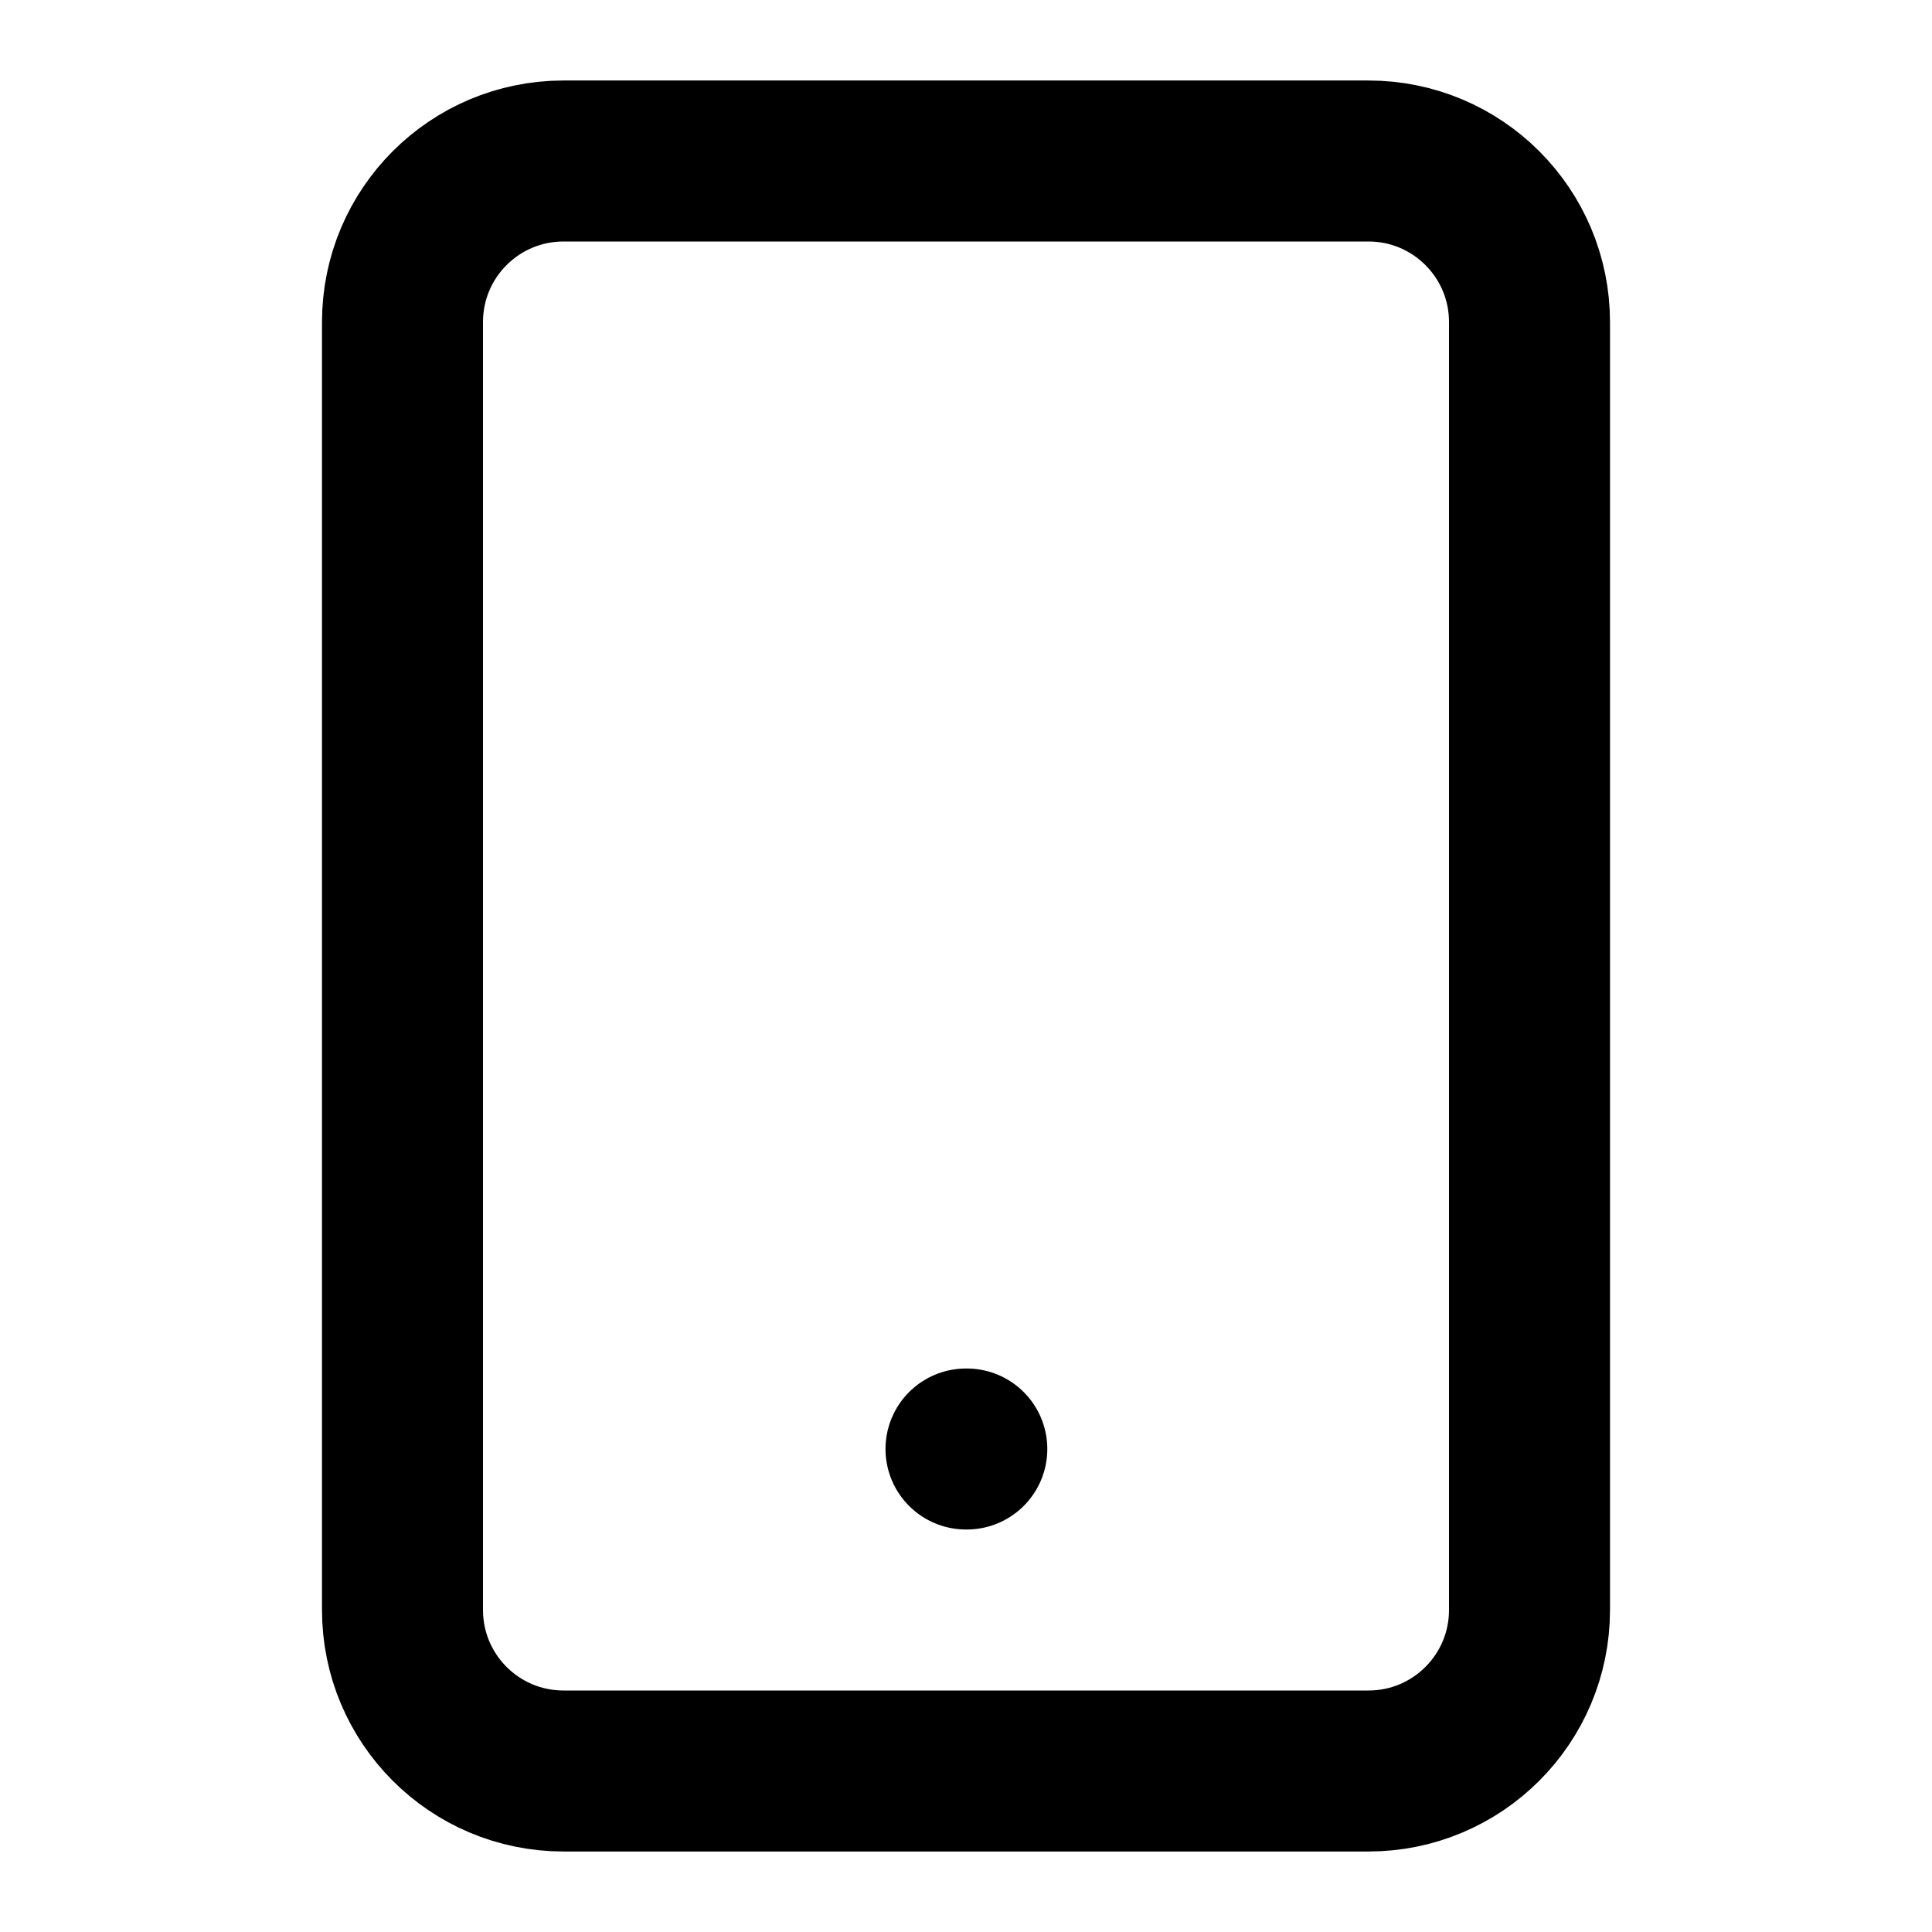
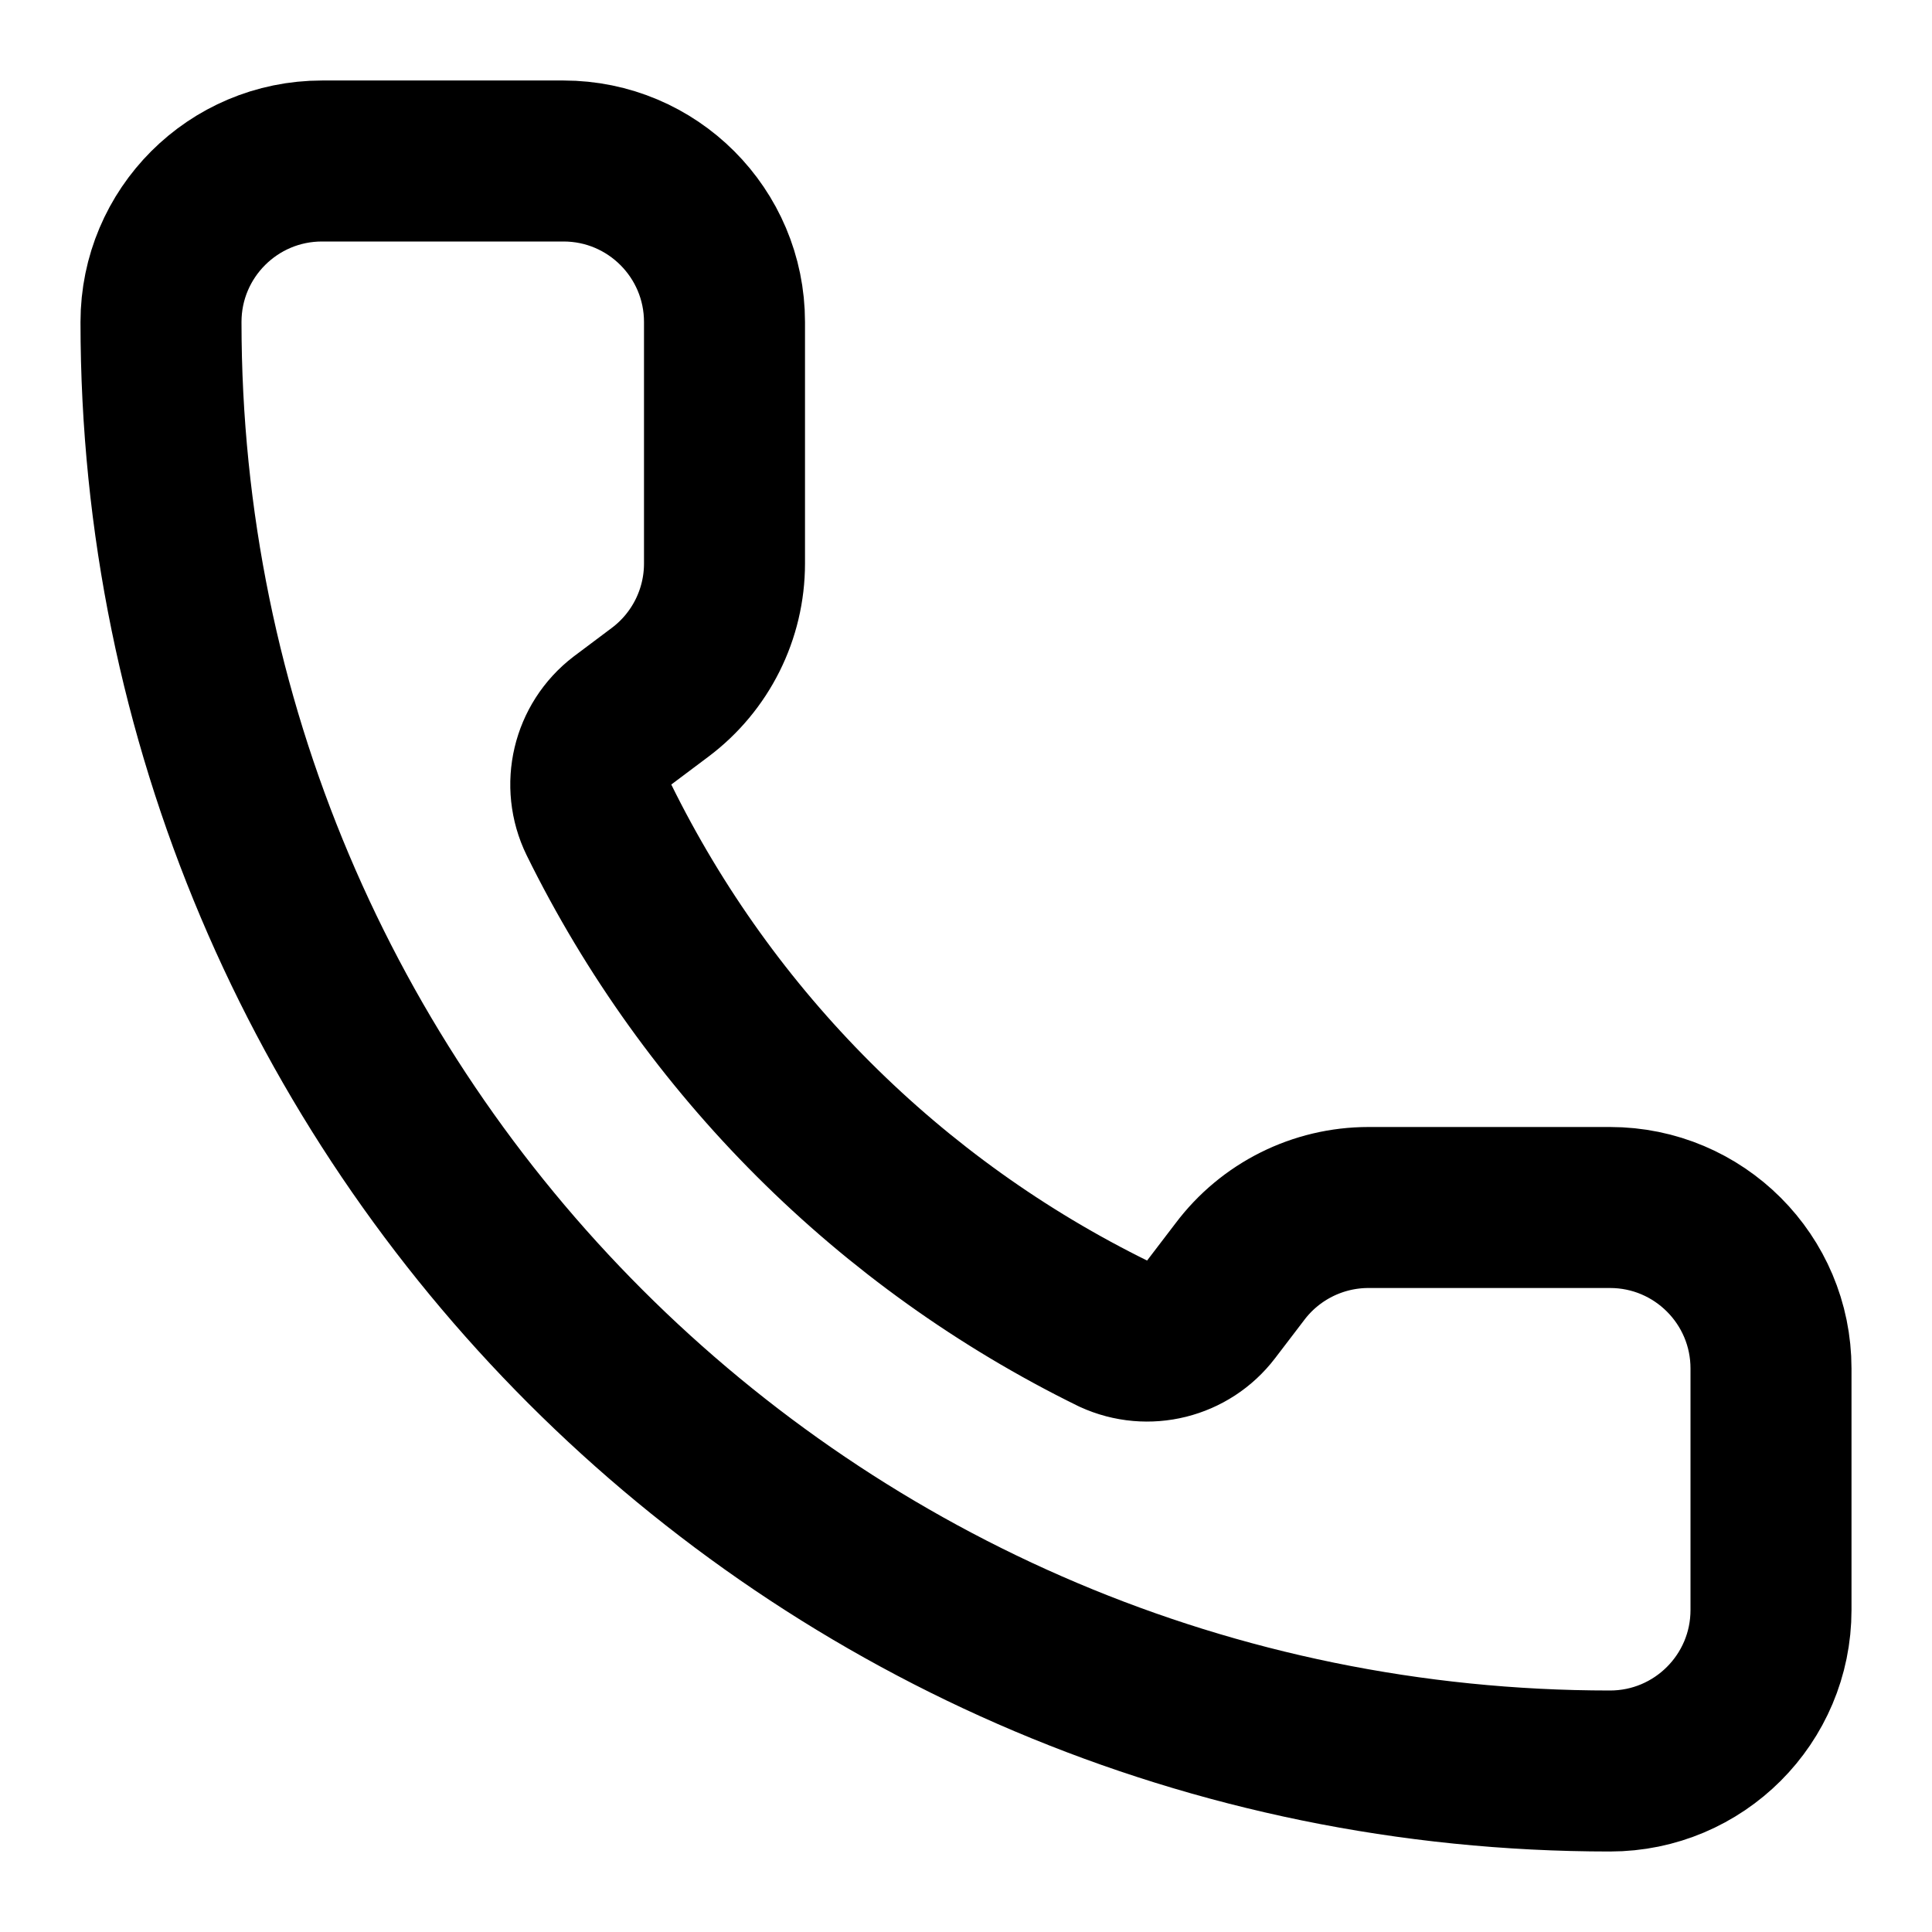
<svg xmlns="http://www.w3.org/2000/svg" width="24" height="24" viewBox="0 0 24 24" fill="none" stroke="currentColor" stroke-width="2" stroke-linecap="round" stroke-linejoin="round">
-   <rect width="14" height="20" x="5" y="2" rx="2" ry="2" />
-   <path d="M12 18h.01" />
+   <path d="M13.832 16.568a1 1 0 0 0 1.213-.303l.355-.465A2 2 0 0 1 17 15h3a2 2 0 0 1 2 2v3a2 2 0 0 1-2 2A18 18 0 0 1 2 4a2 2 0 0 1 2-2h3a2 2 0 0 1 2 2v3a2 2 0 0 1-.8 1.6l-.468.351a1 1 0 0 0-.292 1.233 14 14 0 0 0 6.392 6.384" />
</svg>
